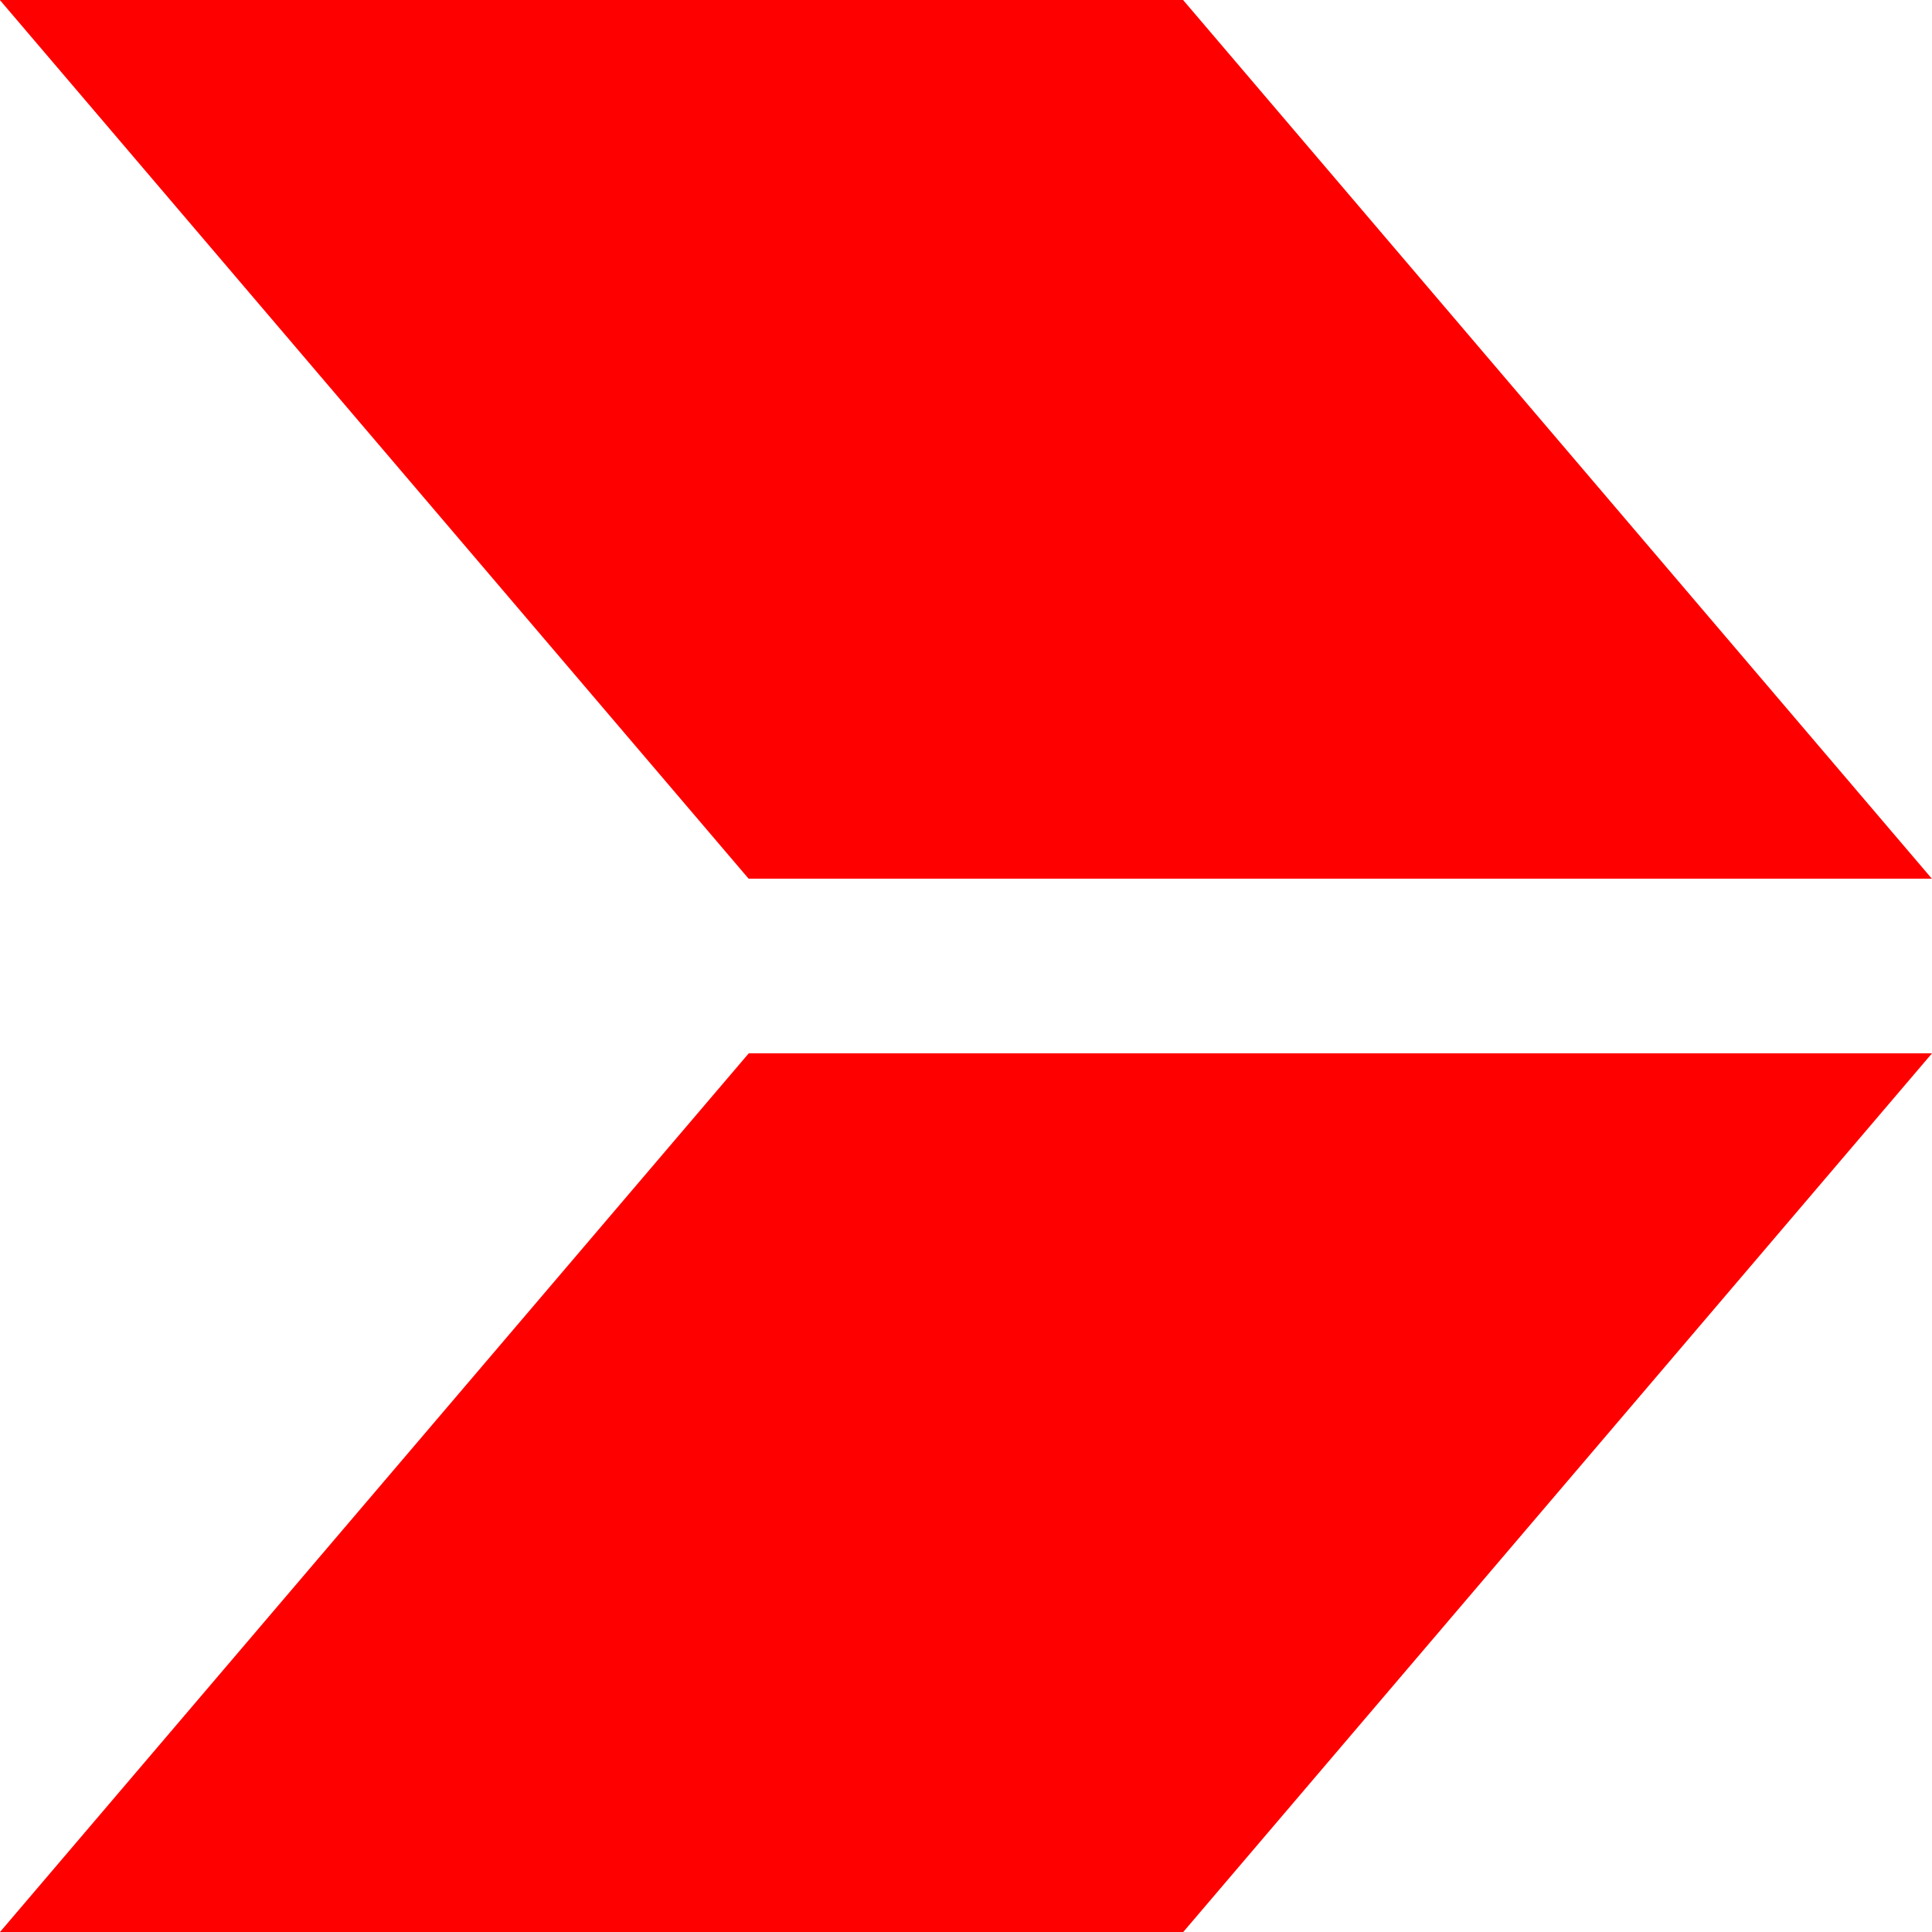
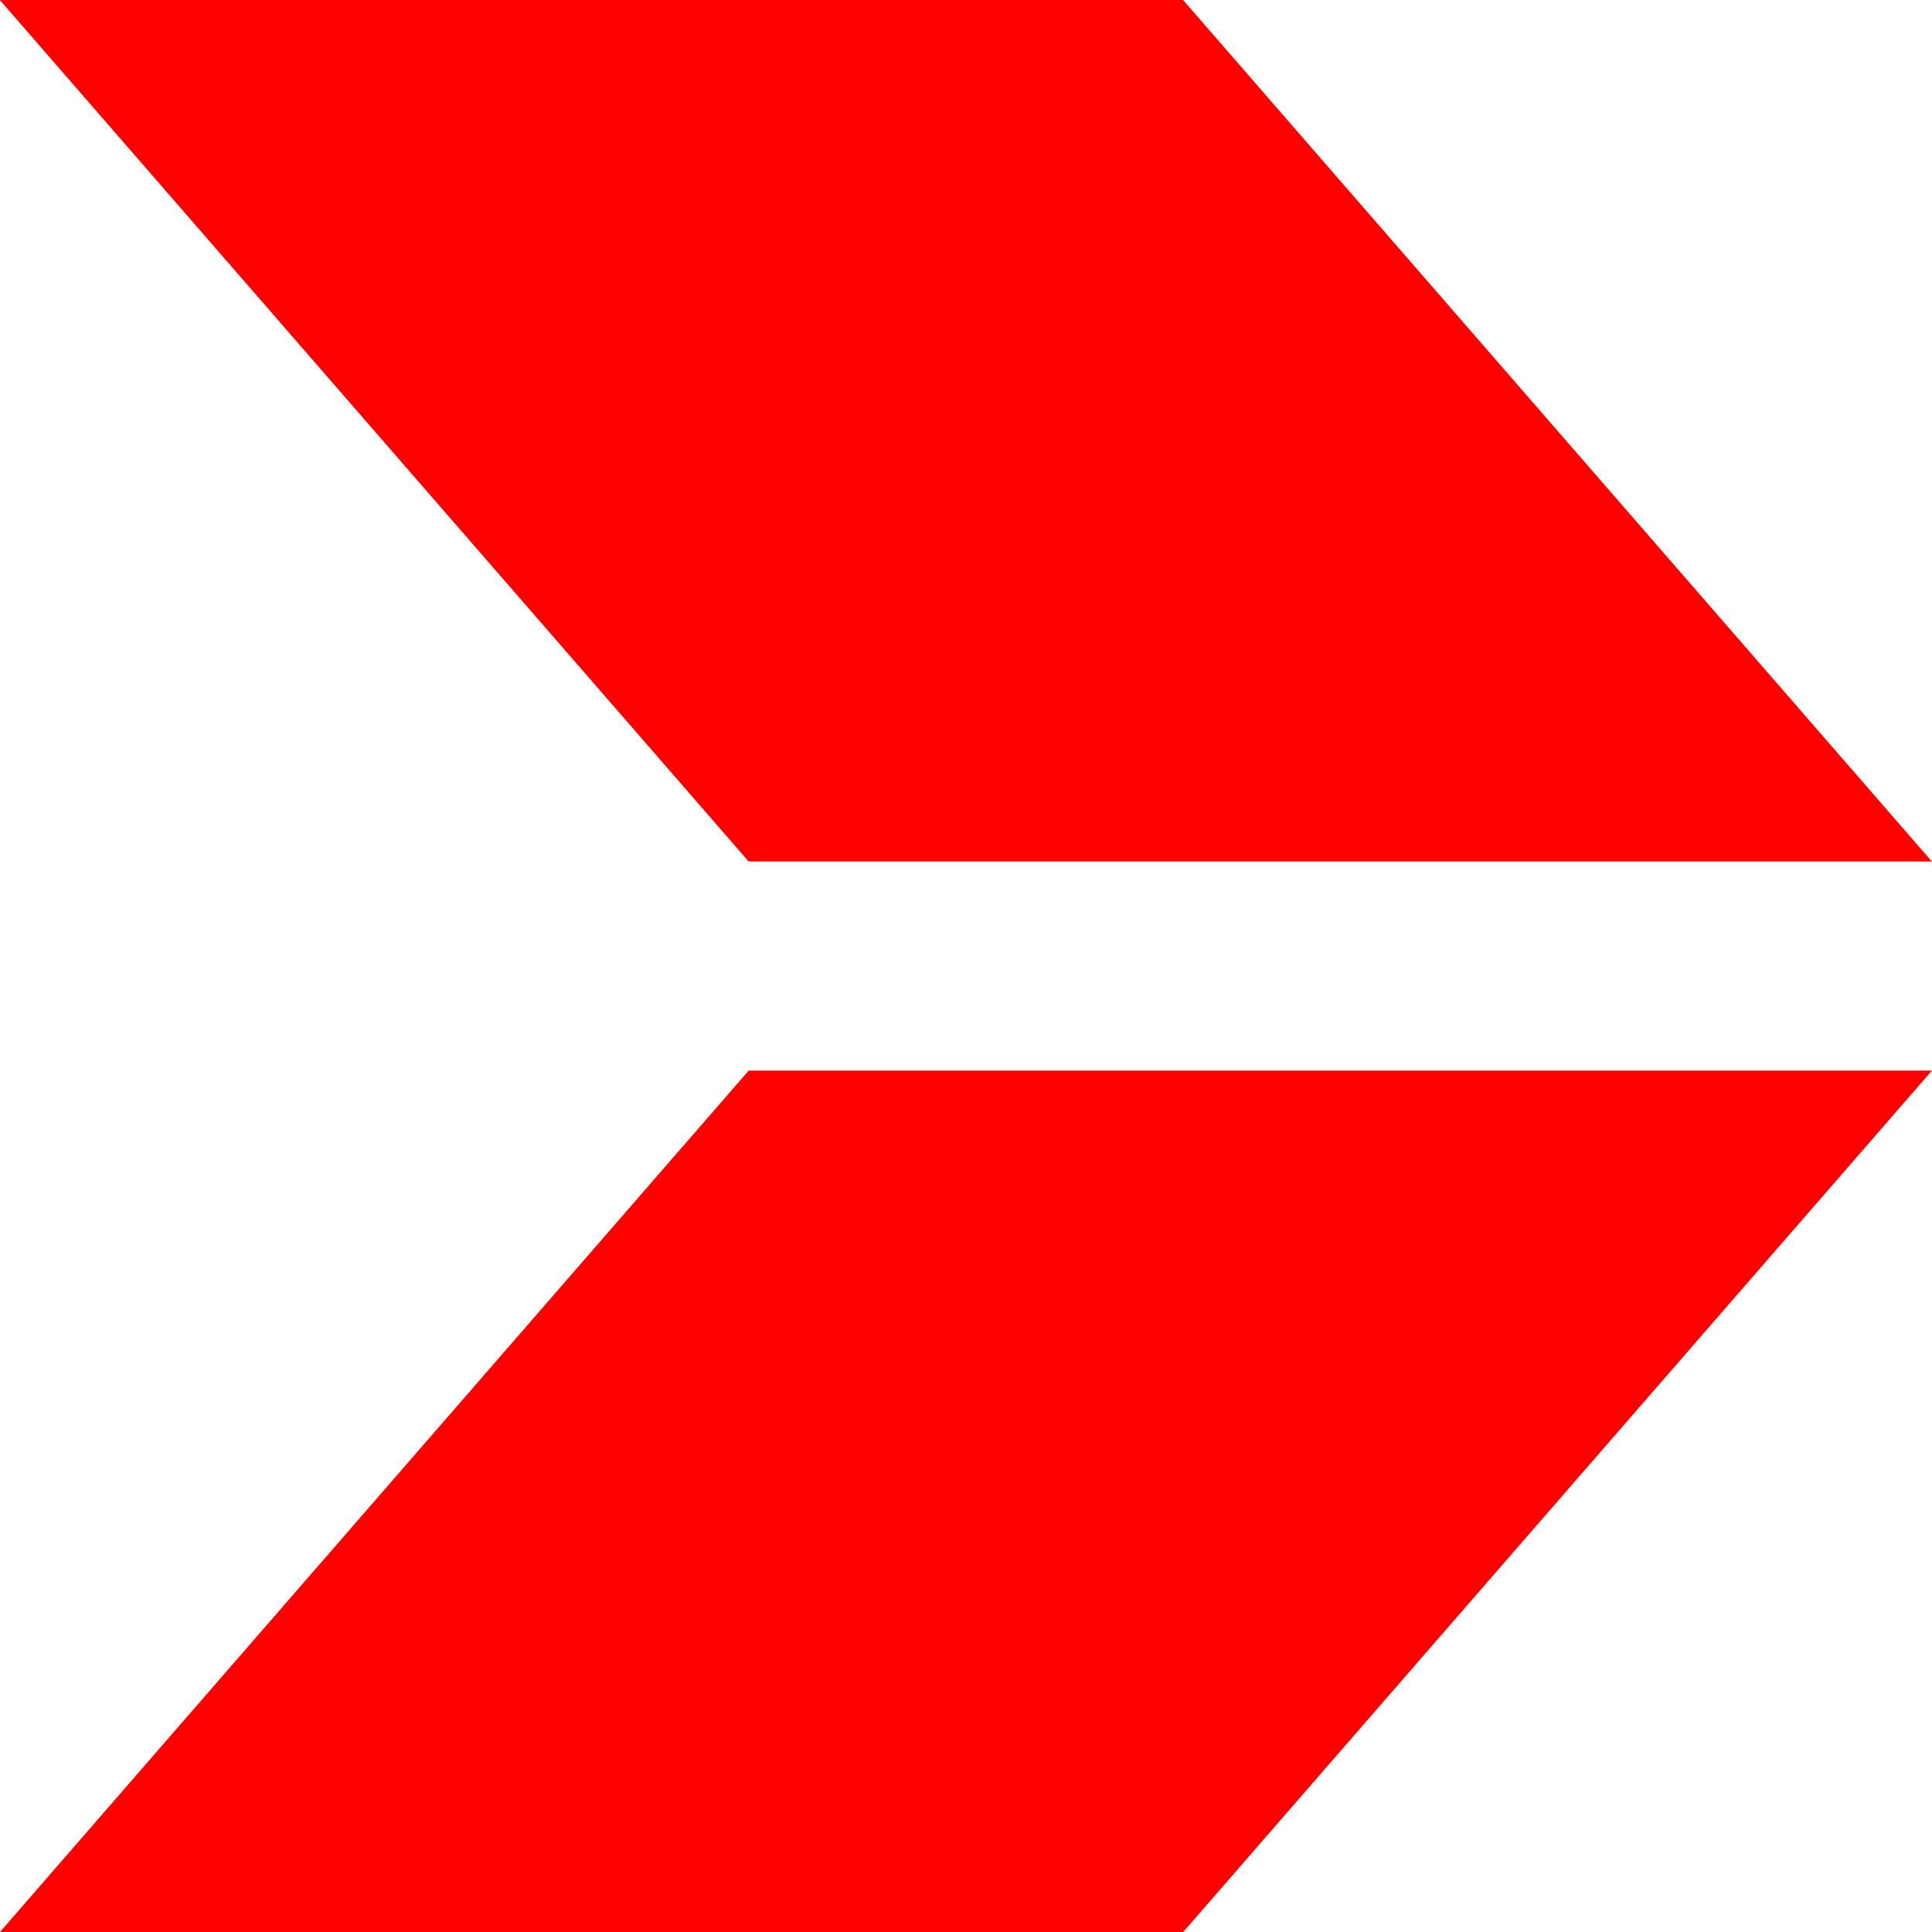
- <svg xmlns="http://www.w3.org/2000/svg" version="1.1" viewBox="0.0 0.0 100.0 100.0" fill="none" stroke="none" stroke-linecap="square" stroke-miterlimit="10">
+ <svg xmlns="http://www.w3.org/2000/svg" version="1.1" viewBox="0.0 0.0 100.0 100.0" fill="none" stroke="none" stroke-linecap="square" stroke-miterlimit="10" id="svg883">
+   <defs id="defs887" />
  <clipPath id="p.0">
-     <path d="m0 0l100.0 0l0 100.0l-100.0 0l0 -100.0z" clip-rule="nonzero" />
+     <path d="m0 0l100.0 0l0 100.0l-100.0 0l0 -100.0z" clip-rule="nonzero" id="path872" />
  </clipPath>
-   <g clip-path="url(#p.0)">
-     <path fill="#000000" fill-opacity="0.0" d="m0 0l100.0 0l0 100.0l-100.0 0z" fill-rule="evenodd" />
-     <path fill="#ff0000" d="m99.992 45.48l-38.755 -45.48l-61.245 0l38.755 45.48z" fill-rule="evenodd" />
-     <path fill="#ff0000" d="m100.0 54.52l-38.755 45.48l-61.245 0l38.755 -45.48z" fill-rule="evenodd" />
-   </g>
+   <path style="fill:#000000;fill-opacity:0;fill-rule:evenodd" id="path875" d="M 0,0 H 100 V 100 H 0 Z" />
+   <path style="fill:#ff0000;fill-rule:evenodd;stroke-width:0.99" d="M -0.008,0 38.748,44.589 H 99.992 L 61.236,0 Z M 38.756,55.411 0,100 H 61.244 L 100,55.411 Z" id="path877" />
</svg>
